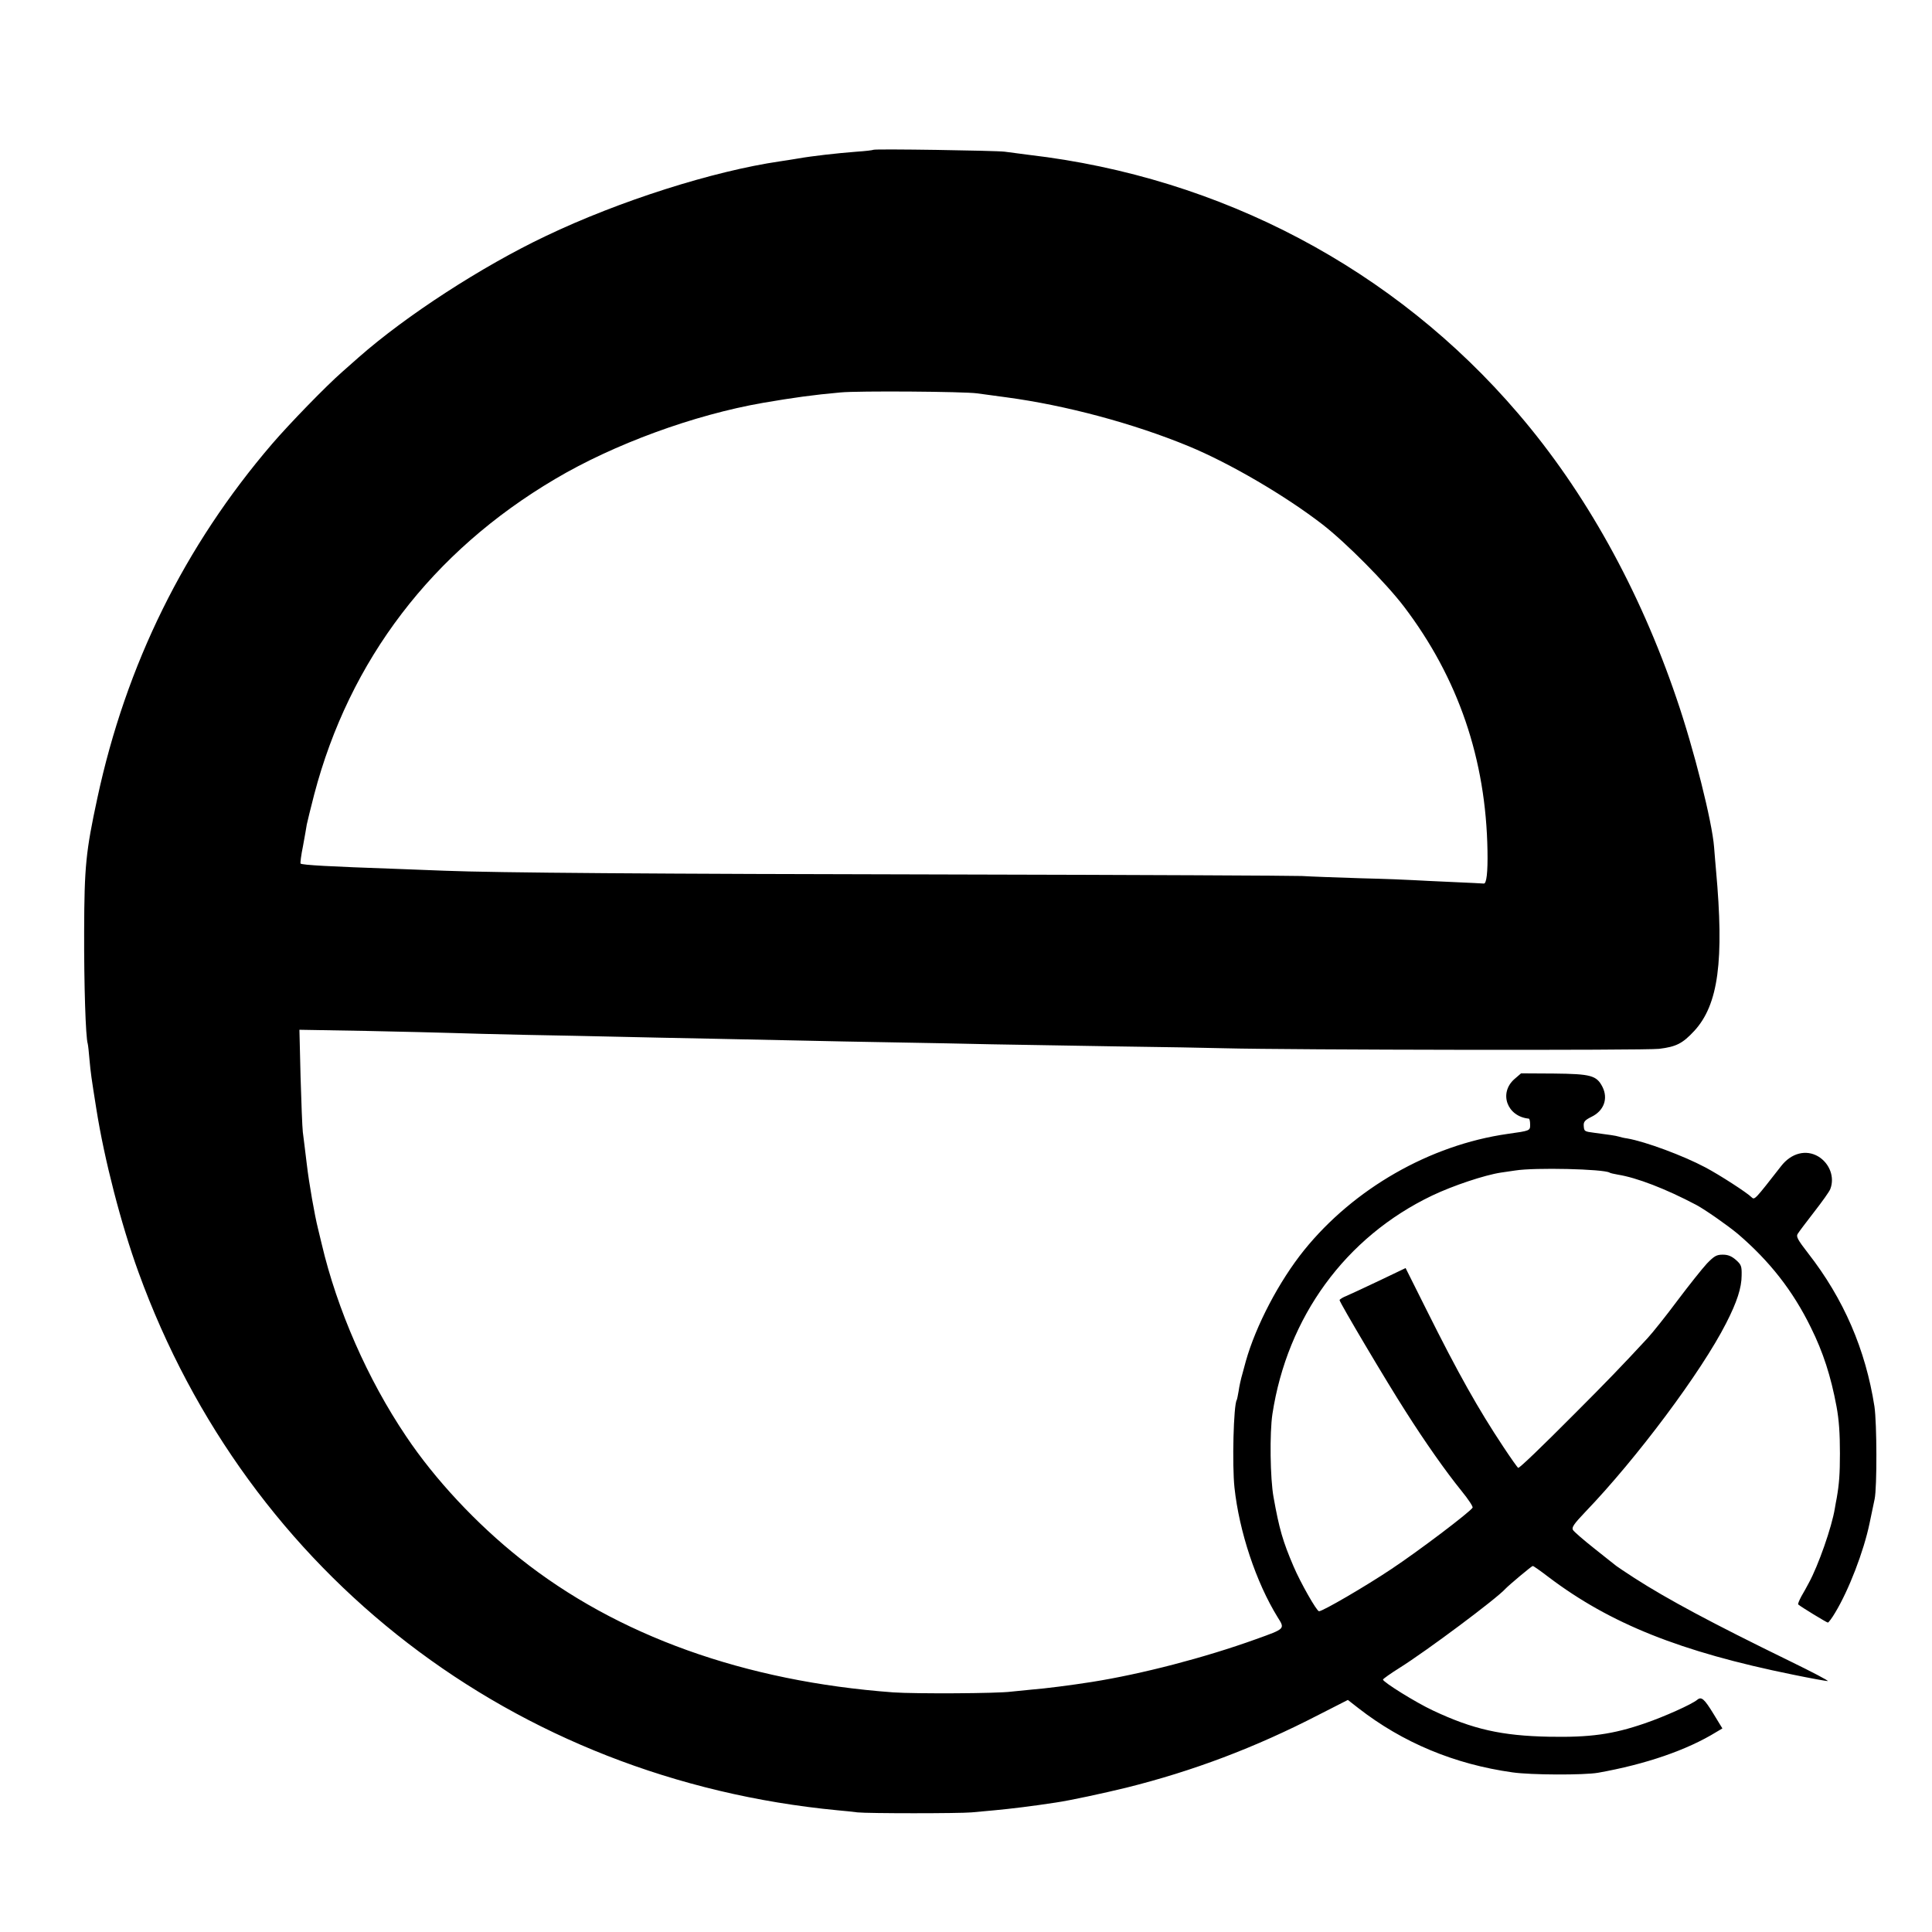
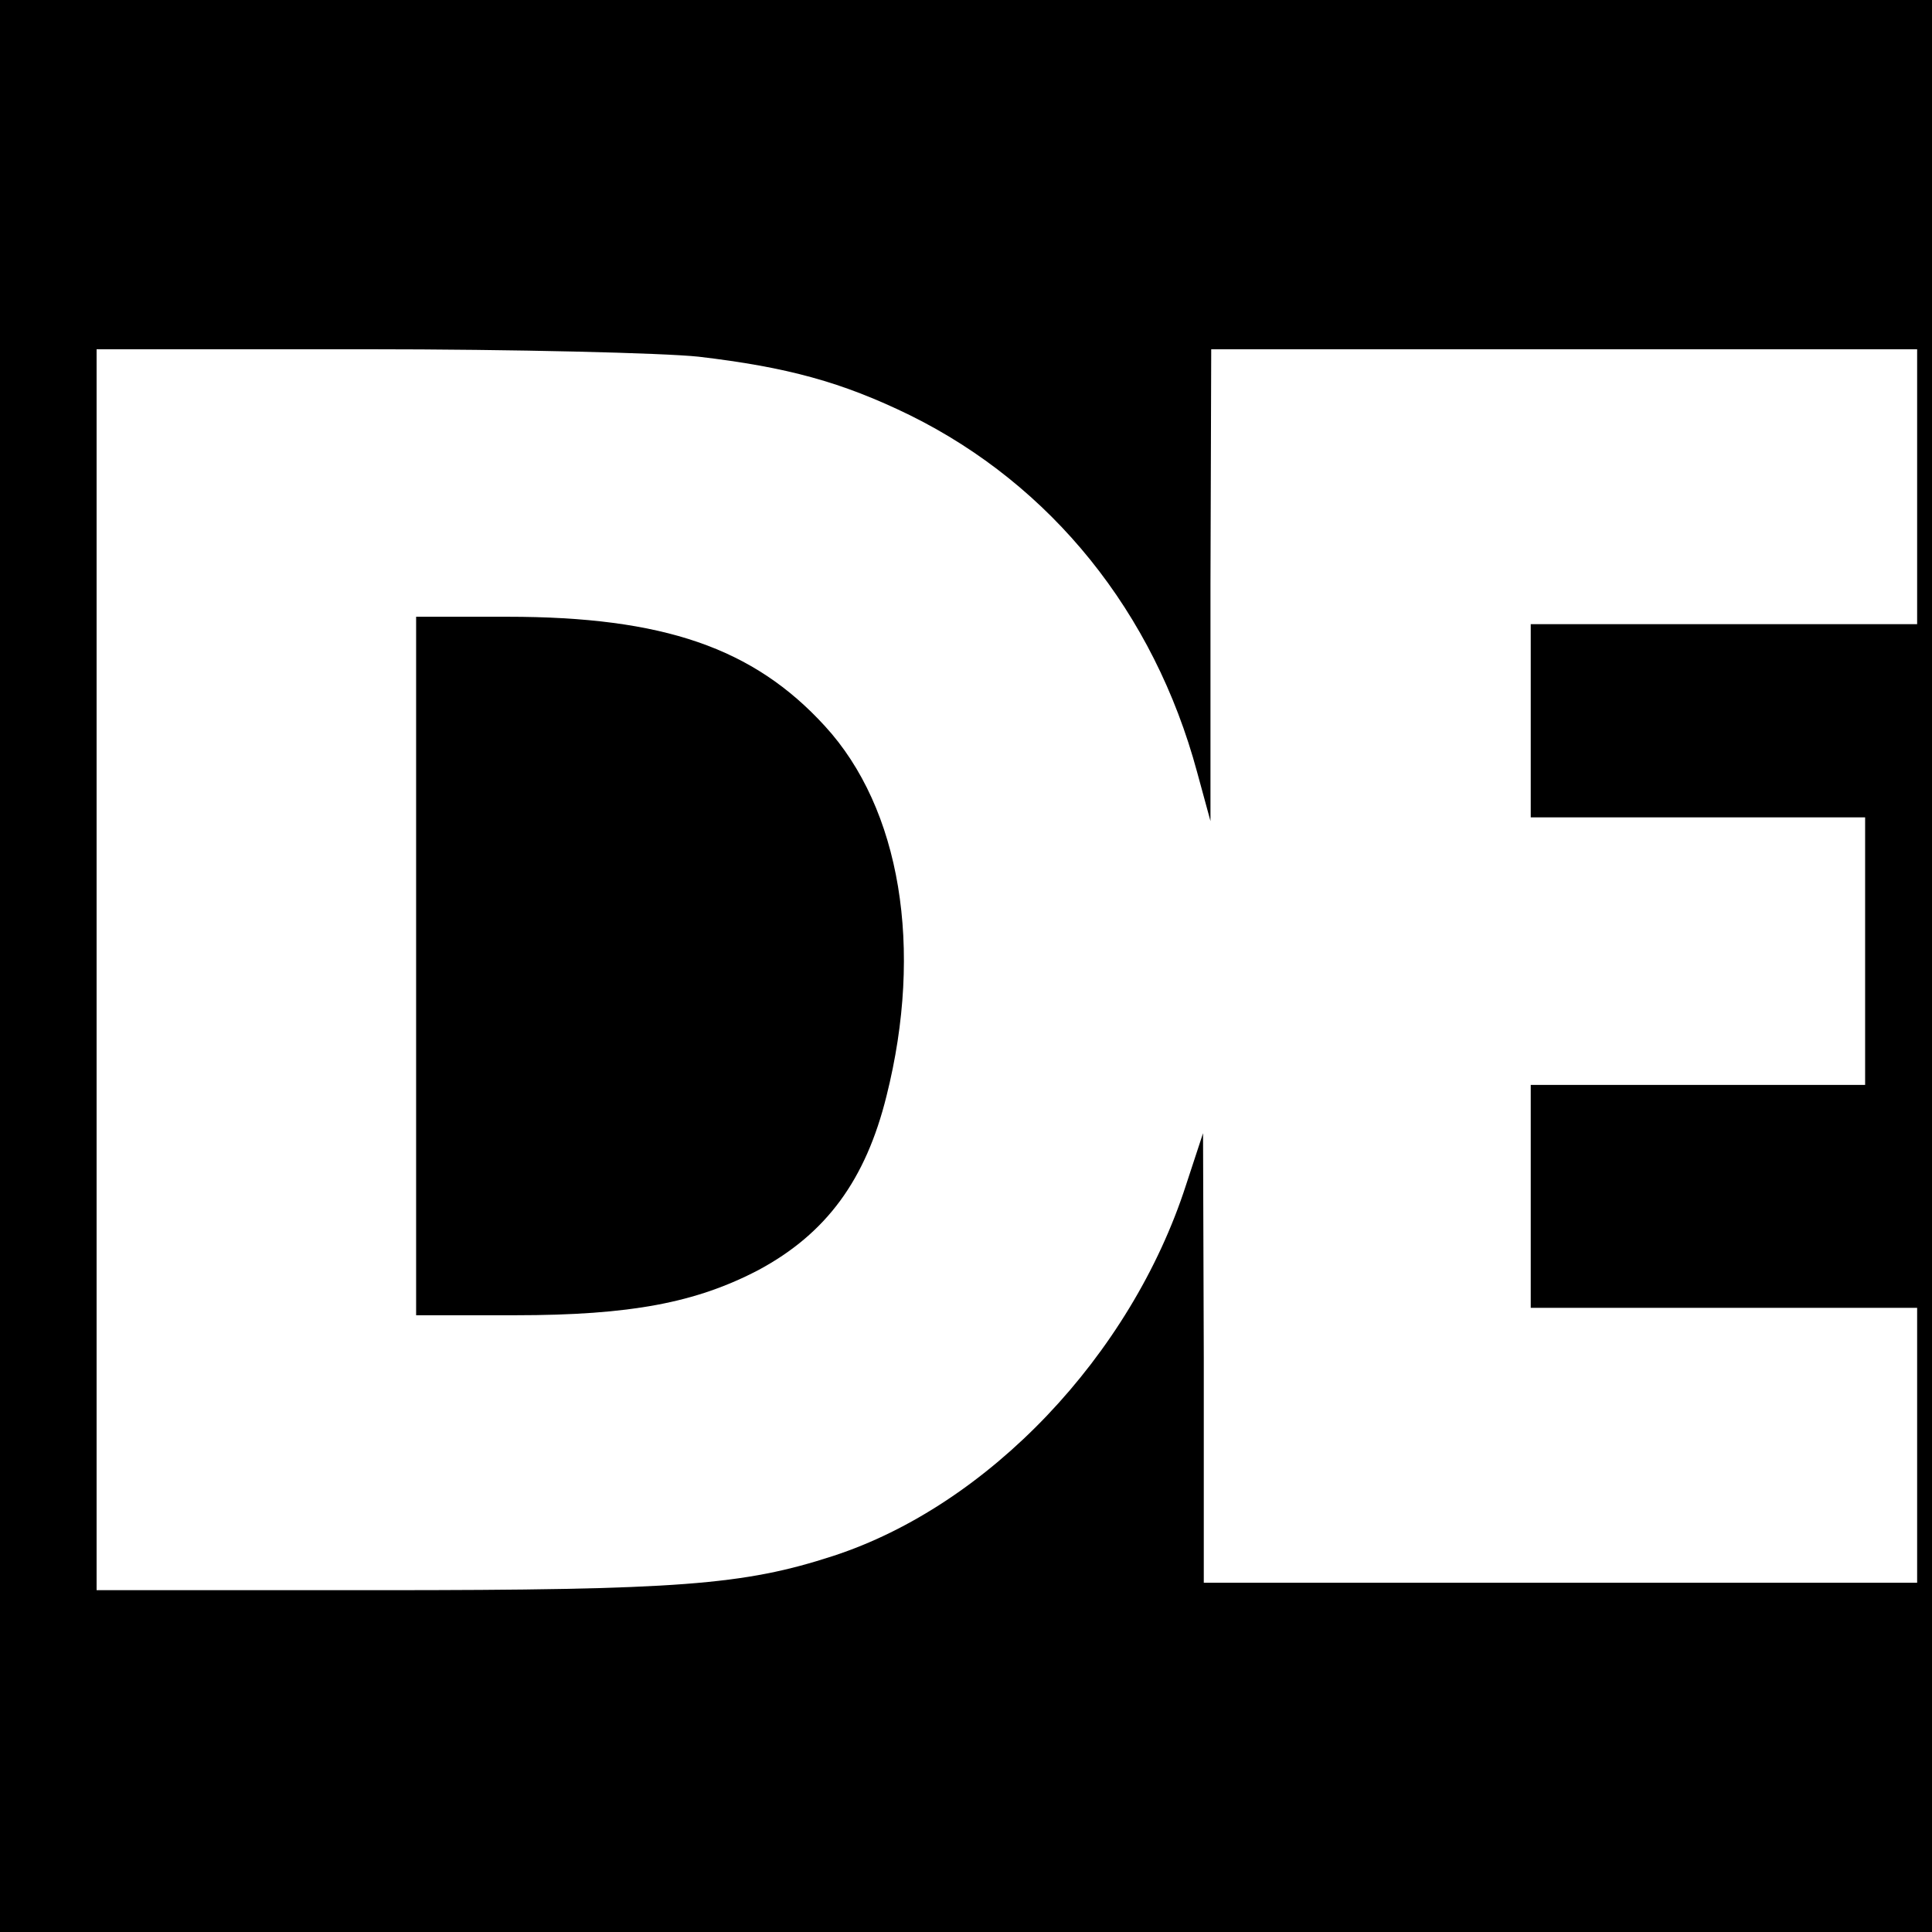
- <svg xmlns="http://www.w3.org/2000/svg" version="1.0" width="1024pt" height="1024pt" viewBox="0 0 1024 1024" preserveAspectRatio="xMidYMid meet">
-   <g transform="translate(0,1024) scale(0.1,-0.1)" fill="#000000" stroke="none">
-     <path d="M4629 9446 c-2 -2 -42 -7 -89 -10 -104 -8 -236 -23 -310 -36 -30 -5 -73 -12 -95 -15 -356 -52 -853 -210 -1242 -396 -339 -161 -741 -422 -992 -643 -19 -17 -58 -51 -86 -76 -87 -76 -281 -276 -373 -383 -464 -541 -774 -1169 -926 -1877 -61 -283 -69 -362 -70 -705 -1 -287 8 -563 19 -597 2 -7 6 -44 9 -81 7 -76 9 -91 37 -267 42 -265 130 -607 223 -863 582 -1605 1990 -2688 3706 -2852 36 -3 83 -8 105 -11 56 -6 538 -6 605 0 30 3 84 8 120 11 86 8 202 22 325 41 76 11 252 49 375 79 353 88 682 212 1019 386 l155 79 55 -43 c235 -183 510 -298 818 -341 97 -14 378 -15 453 -2 253 45 471 120 627 216 l32 19 -47 77 c-49 80 -64 93 -86 75 -28 -24 -178 -91 -278 -125 -171 -59 -291 -75 -508 -71 -250 5 -403 39 -615 139 -92 43 -265 151 -265 164 1 4 40 32 88 62 142 89 515 367 562 420 17 18 138 120 144 120 4 0 41 -26 84 -59 325 -246 698 -396 1295 -517 92 -19 175 -34 184 -34 10 0 -82 48 -203 107 -408 199 -647 327 -821 439 -46 30 -90 59 -96 64 -7 5 -59 47 -116 92 -58 46 -109 90 -114 99 -8 13 5 32 65 95 273 284 616 743 747 1001 57 111 82 188 82 253 1 49 -2 57 -30 82 -23 20 -42 28 -70 28 -33 0 -45 -7 -84 -47 -25 -27 -95 -115 -156 -196 -61 -82 -133 -172 -159 -200 -136 -147 -223 -237 -382 -396 -187 -188 -295 -291 -303 -291 -3 0 -39 51 -80 113 -132 199 -238 387 -406 724 l-111 222 -138 -66 c-75 -36 -154 -72 -174 -81 -21 -8 -38 -19 -38 -23 0 -12 250 -434 349 -588 104 -164 213 -319 298 -424 35 -43 61 -82 58 -88 -16 -25 -284 -228 -430 -325 -136 -91 -364 -224 -384 -224 -12 0 -98 151 -135 238 -57 133 -76 199 -106 367 -18 99 -21 340 -6 440 79 515 387 938 846 1158 111 53 279 109 365 122 11 2 45 7 75 11 105 17 469 8 501 -11 3 -3 24 -7 45 -11 99 -16 251 -74 414 -160 47 -25 167 -109 221 -154 168 -144 291 -300 387 -496 65 -131 106 -258 136 -419 13 -70 18 -142 18 -248 0 -110 -4 -162 -17 -237 -3 -14 -7 -38 -10 -55 -16 -99 -88 -304 -138 -395 -10 -19 -28 -52 -40 -72 -11 -21 -19 -40 -16 -42 13 -12 151 -96 157 -96 4 0 22 24 39 53 72 119 151 324 182 473 11 54 24 113 27 129 13 64 12 400 -1 490 -47 302 -163 571 -352 813 -55 71 -64 88 -55 102 6 10 45 62 87 116 42 54 81 108 86 122 24 62 -3 135 -63 172 -65 39 -144 19 -198 -51 -139 -178 -140 -180 -156 -165 -23 24 -172 120 -246 159 -117 62 -316 136 -413 153 -16 2 -37 7 -46 10 -17 5 -45 9 -129 20 -53 7 -54 7 -56 39 -1 20 8 29 40 45 67 32 91 97 59 160 -31 60 -61 68 -258 70 l-173 1 -36 -31 c-83 -74 -38 -198 77 -209 4 -1 7 -14 7 -31 0 -33 2 -33 -120 -50 -412 -59 -814 -290 -1077 -615 -134 -166 -257 -402 -310 -590 -1 -5 -9 -34 -17 -63 -9 -30 -18 -72 -21 -95 -4 -23 -8 -44 -10 -47 -17 -27 -25 -344 -12 -465 25 -232 114 -501 229 -687 39 -62 41 -60 -115 -116 -272 -98 -606 -185 -872 -227 -108 -17 -248 -35 -315 -40 -41 -4 -91 -9 -110 -11 -72 -10 -510 -12 -625 -4 -787 58 -1464 300 -1980 711 -229 182 -450 418 -603 647 -203 301 -365 670 -447 1019 -9 37 -18 75 -20 83 -17 68 -47 237 -59 340 -8 69 -18 145 -21 170 -3 25 -8 157 -12 294 l-6 248 349 -6 c192 -4 399 -9 459 -11 61 -2 236 -7 390 -10 154 -3 375 -7 490 -10 116 -3 332 -7 480 -10 149 -3 365 -8 480 -10 116 -3 345 -7 510 -10 165 -3 395 -7 510 -10 116 -2 410 -7 655 -11 245 -3 506 -8 580 -10 348 -9 2232 -12 2304 -3 90 11 124 28 186 95 128 139 159 372 115 854 -2 25 -7 79 -10 120 -10 133 -107 520 -199 788 -196 577 -484 1096 -840 1511 -654 765 -1573 1251 -2591 1370 -49 6 -108 14 -130 17 -44 6 -690 16 -696 10z m551 -1291 c25 -3 95 -13 155 -21 313 -42 672 -138 965 -259 218 -90 512 -262 710 -415 126 -98 336 -310 432 -436 287 -378 434 -808 442 -1294 2 -113 -5 -176 -20 -173 -5 1 -79 4 -164 8 -85 4 -178 8 -207 10 -28 2 -154 7 -280 10 -125 4 -266 9 -313 12 -47 2 -875 6 -1840 8 -1618 3 -2426 9 -2705 20 -60 2 -177 7 -260 10 -345 12 -494 20 -502 28 -2 3 3 45 13 93 9 49 18 100 20 114 3 14 20 85 39 158 187 713 625 1288 1277 1673 312 185 735 340 1103 404 158 27 264 42 410 55 90 9 655 5 725 -5z" />
+ <svg xmlns="http://www.w3.org/2000/svg" version="1.0" width="260pt" height="260pt" viewBox="0 0 260 260" preserveAspectRatio="xMidYMid meet">
+   <g transform="translate(0,260) scale(0.1,-0.1)" fill="#000000" stroke="none">
+     <path d="M0 1300 l0 -1300 1300 0 1300 0 0 1300 0 1300 -1300 0 -1300 0 0 -1300z m940 820 c119 -14 193 -34 285 -79 190 -94 328 -265 386 -480 l18 -66 0 318 1 317 475 0 475 0 0 -185 0 -185 -260 0 -260 0 0 -130 0 -130 225 0 225 0 0 -180 0 -180 -225 0 -225 0 0 -150 0 -150 260 0 260 0 0 -185 0 -185 -480 0 -480 0 0 303 -1 302 -23 -70 c-74 -229 -266 -431 -475 -499 -120 -39 -207 -46 -612 -46 l-379 0 0 835 0 835 363 0 c199 0 400 -5 447 -10z" />
+     <path d="M560 1300 l0 -470 133 0 c156 0 244 17 328 61 91 49 144 121 172 234 50 199 19 387 -83 498 -96 105 -217 147 -427 147 l-123 0 0 -470z" />
  </g>
</svg>
